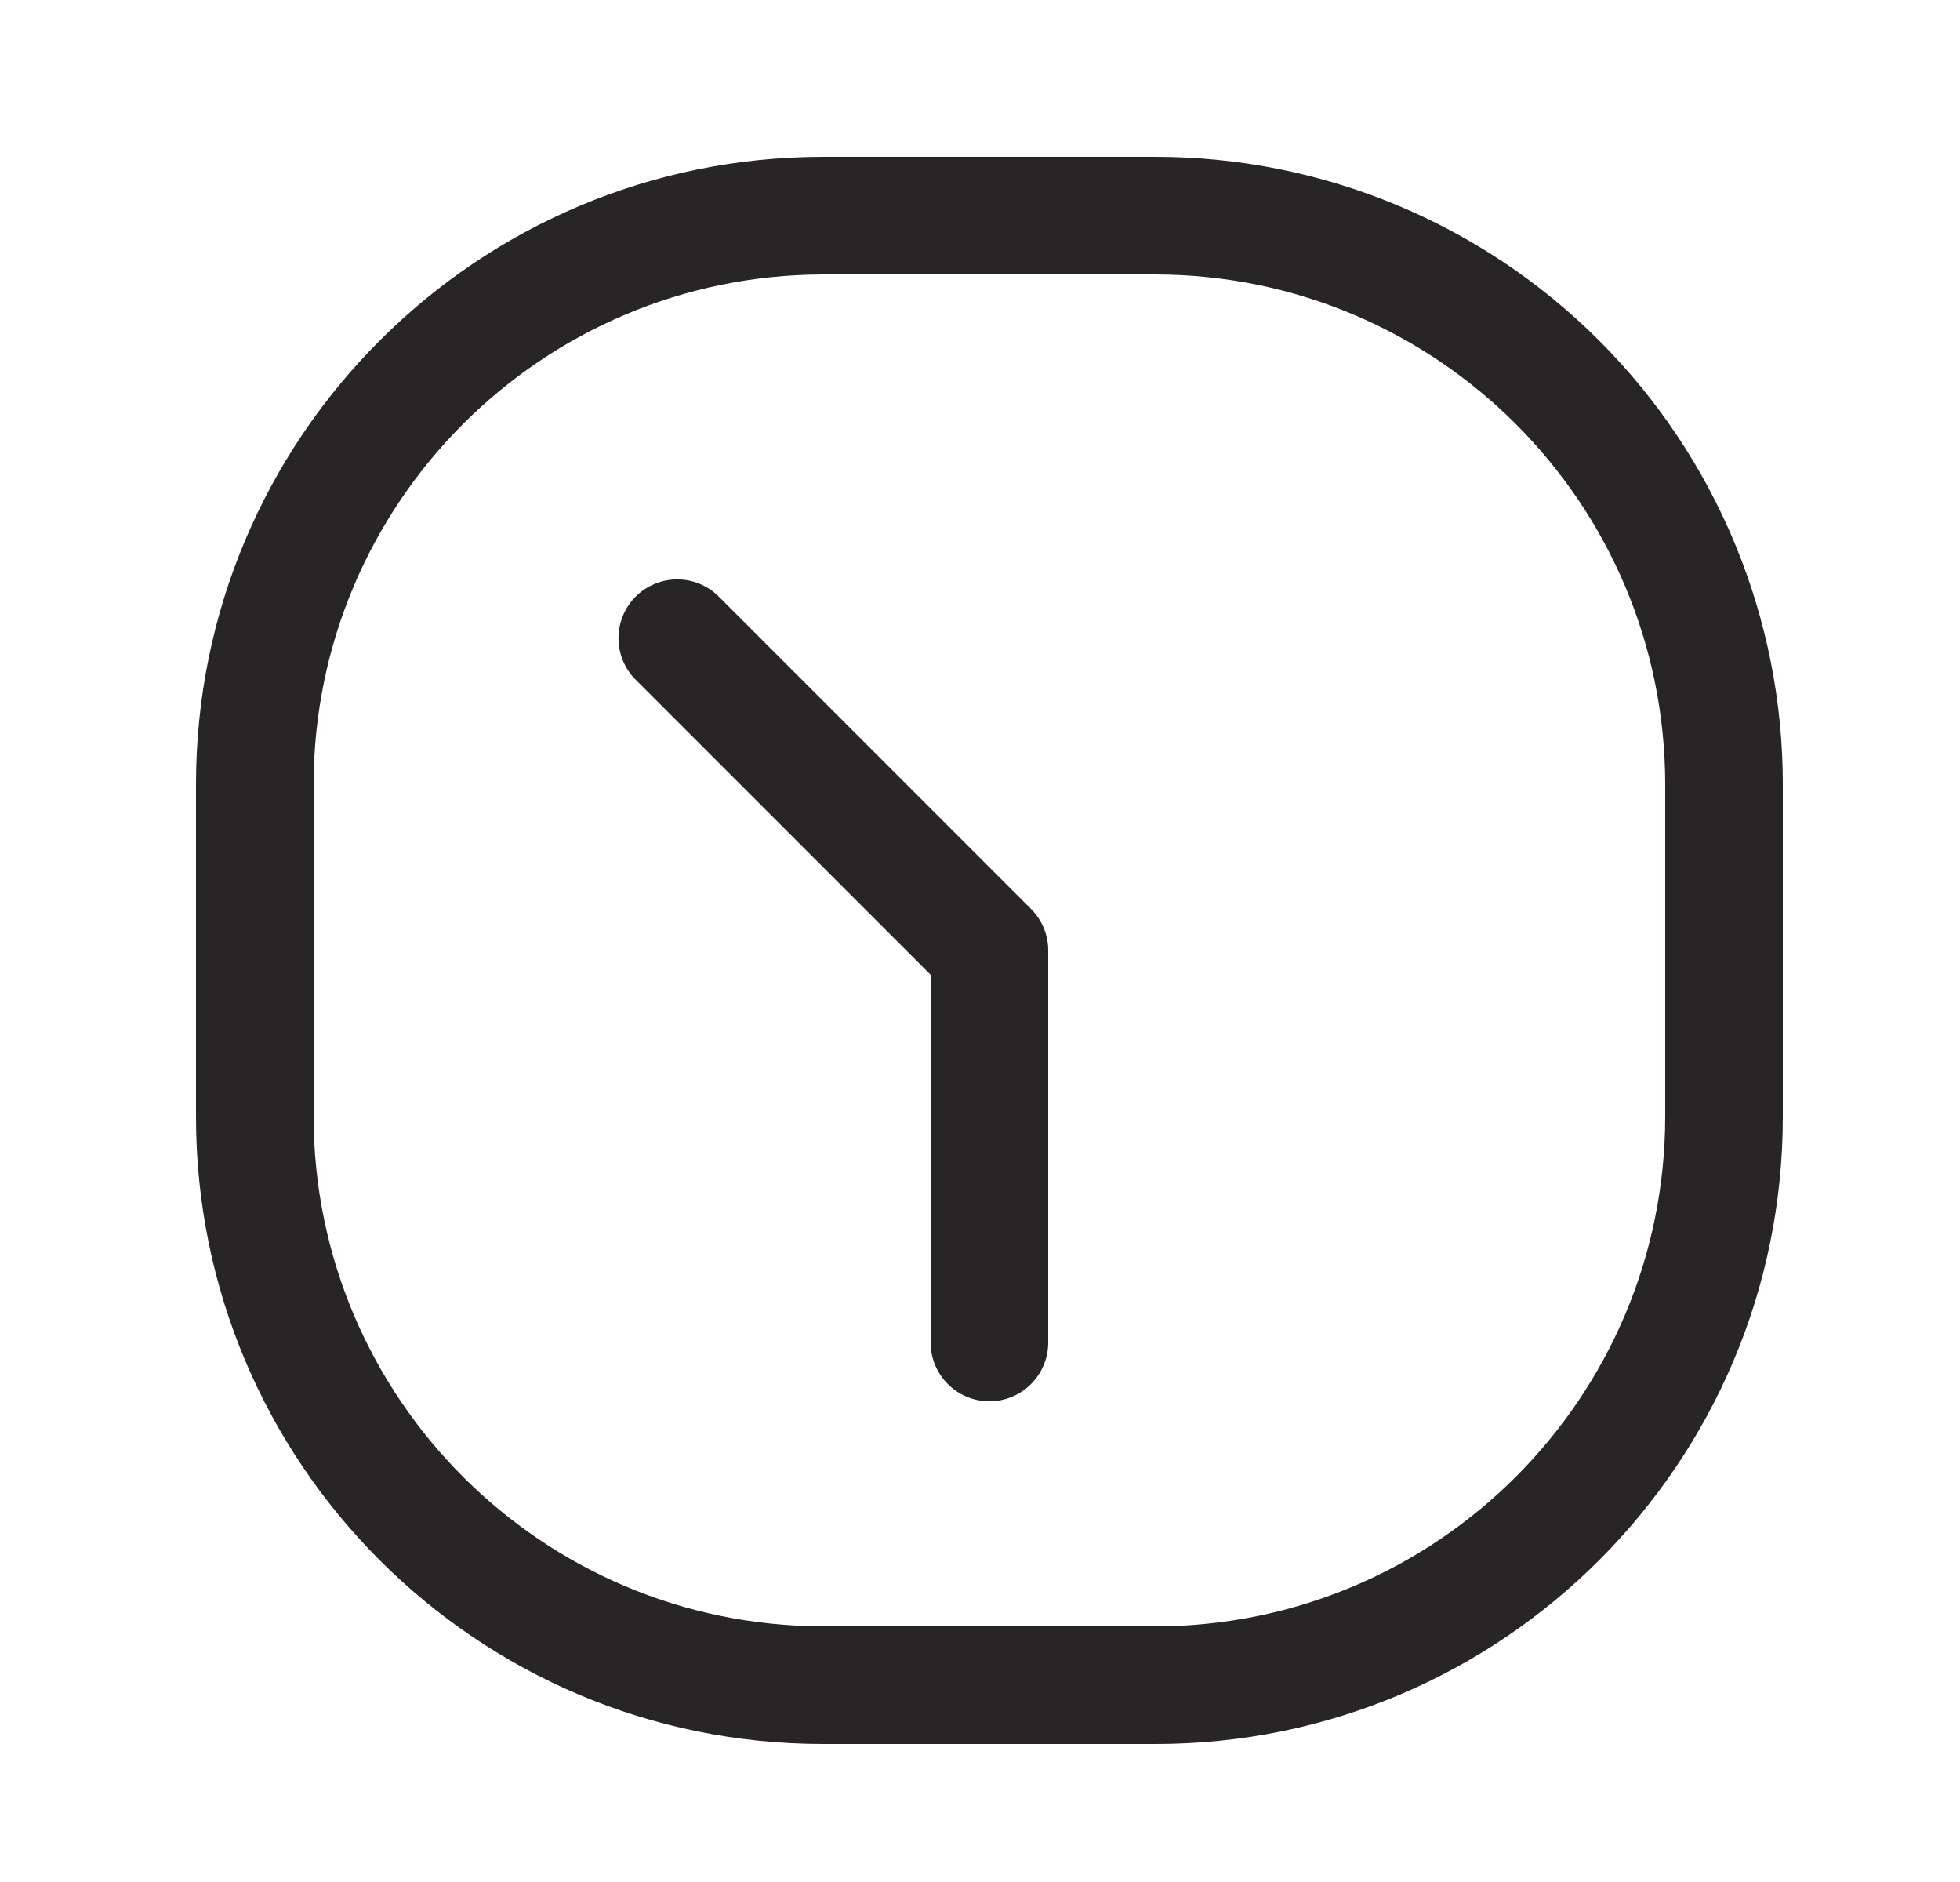
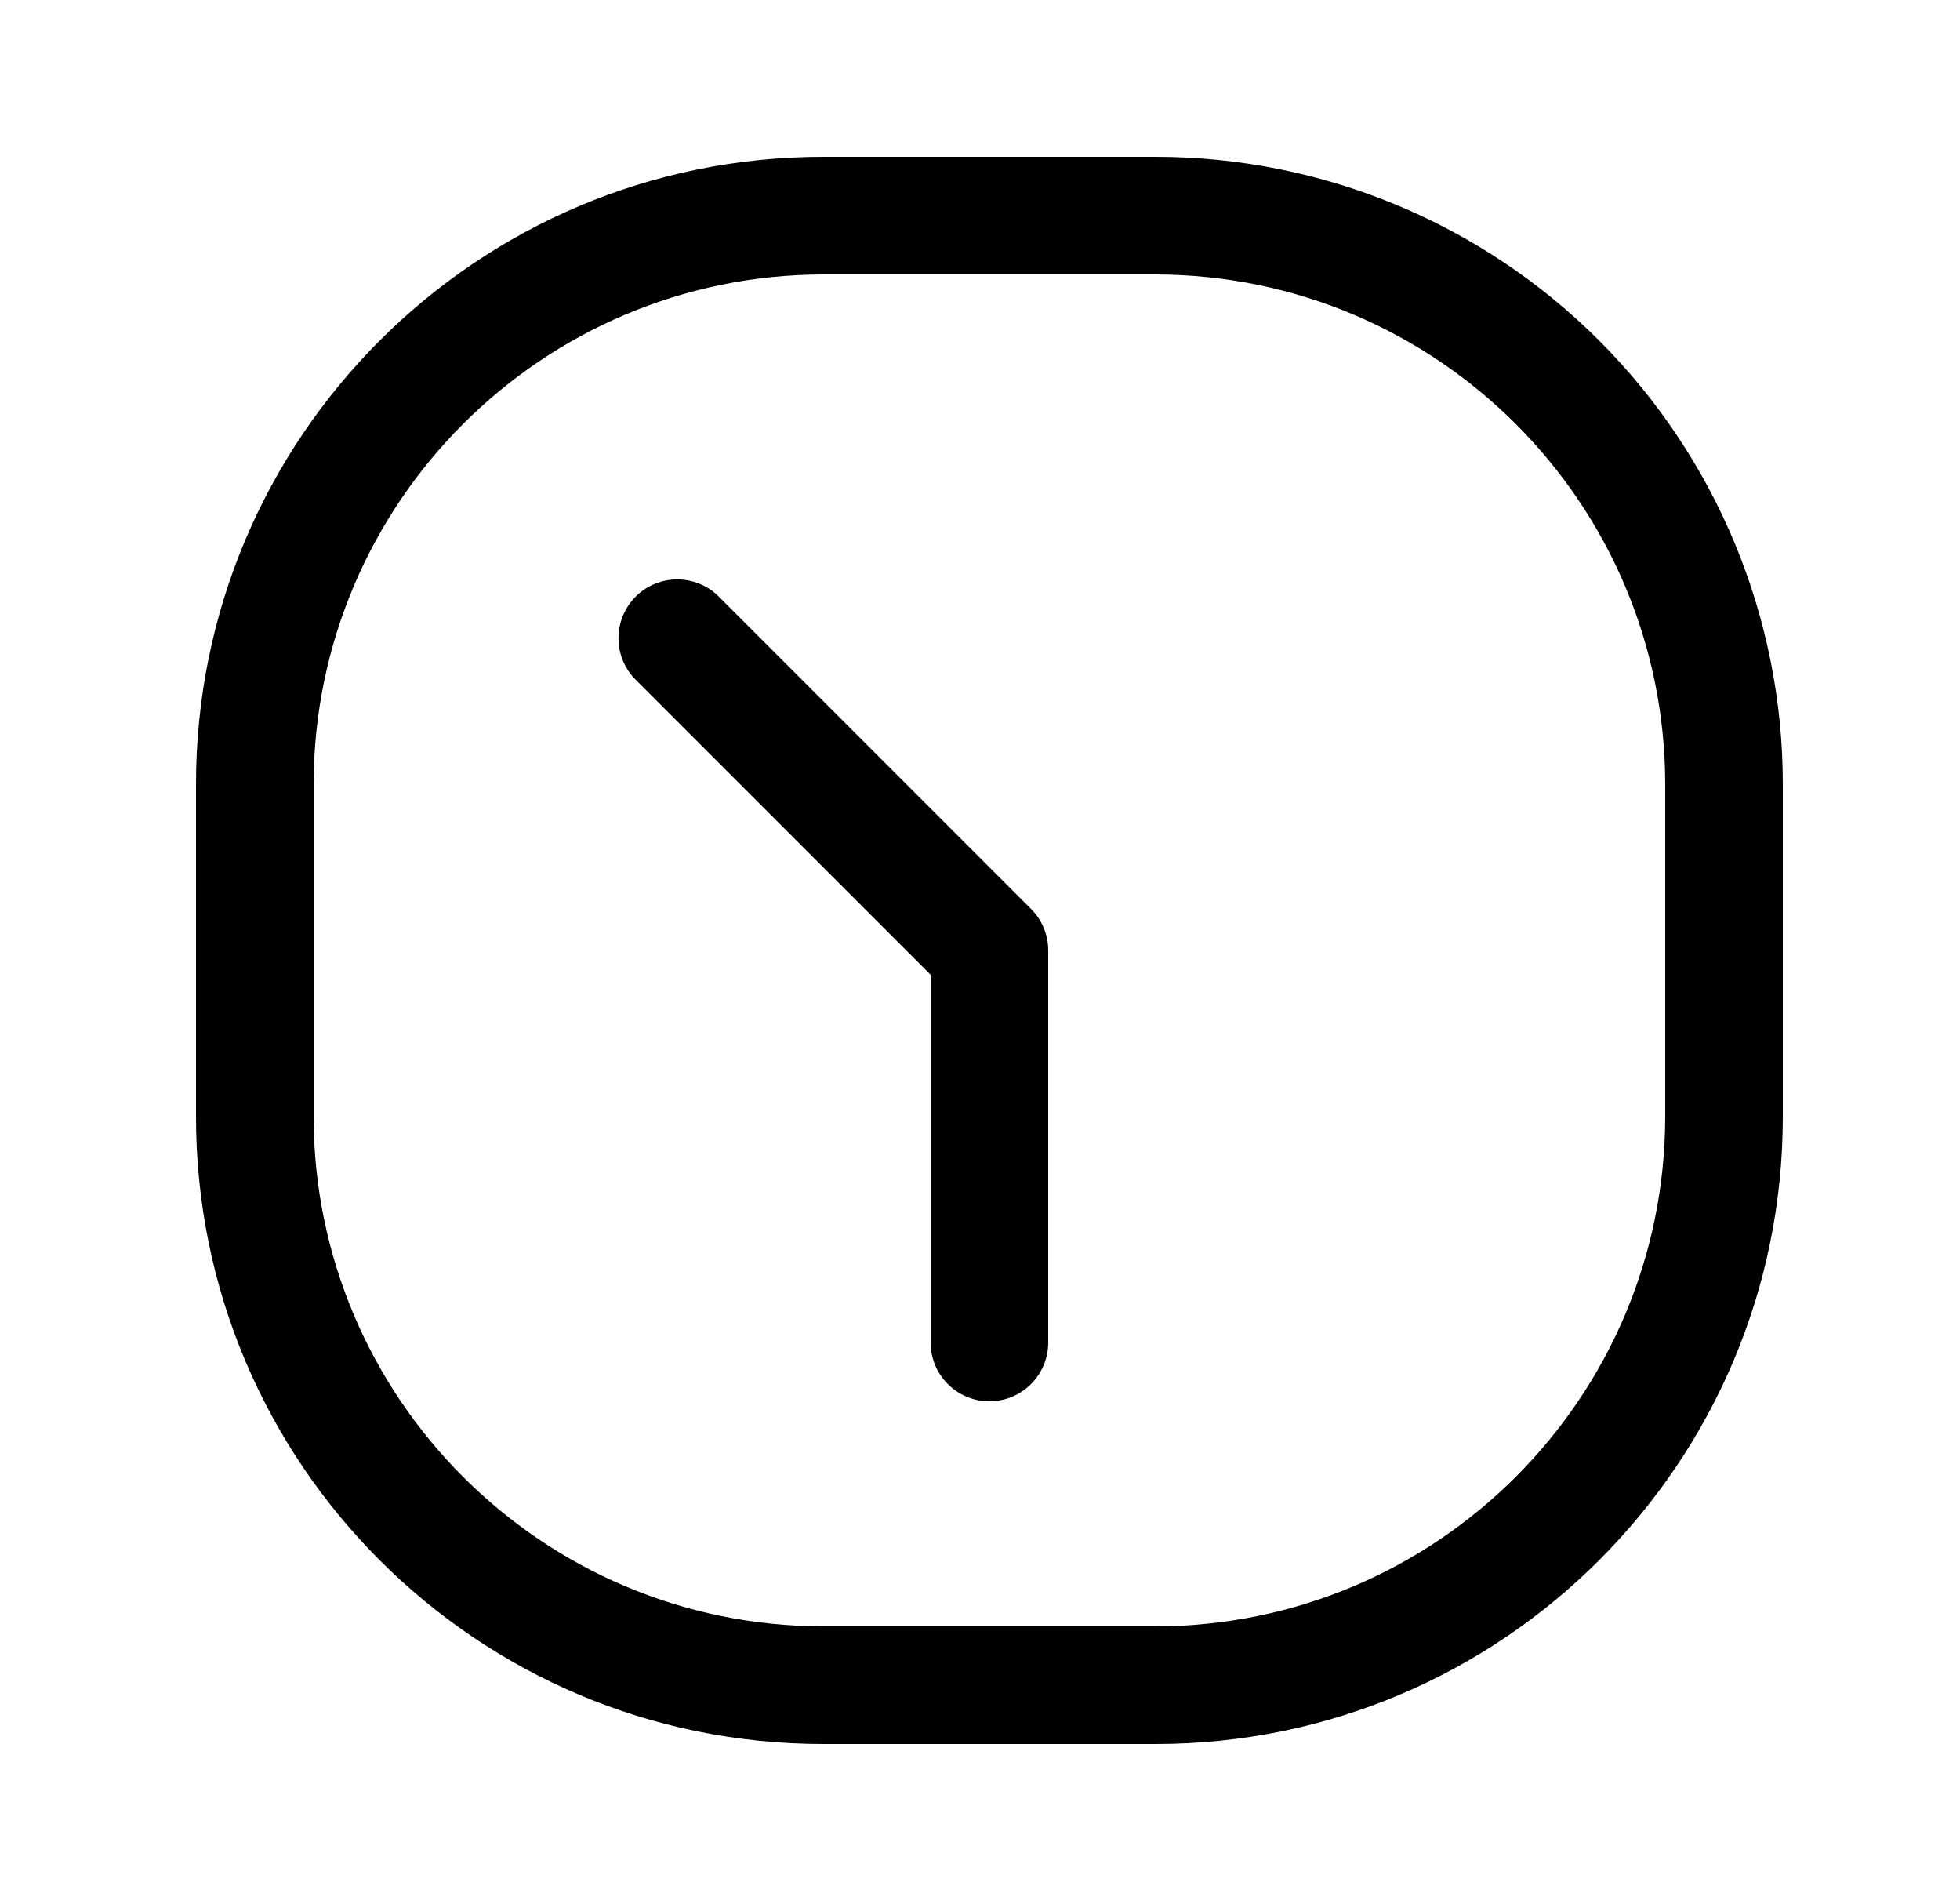
- <svg xmlns="http://www.w3.org/2000/svg" width="25" height="24" viewBox="0 0 25 24" fill="none">
-   <path d="M9.15 7.59C8.854 7.315 8.394 7.323 8.108 7.608C7.823 7.894 7.815 8.354 8.09 8.65L11.87 12.43V17.12C11.87 17.534 12.206 17.87 12.62 17.87C13.034 17.87 13.37 17.534 13.37 17.12V12.12C13.37 11.921 13.291 11.73 13.15 11.59L9.15 7.59Z" fill="#272526" />
-   <path fill-rule="evenodd" clip-rule="evenodd" d="M10.5 2H14.74C16.862 2 18.897 2.843 20.397 4.343C21.897 5.843 22.74 7.878 22.74 10V14.24C22.74 18.658 19.158 22.24 14.74 22.24H10.5C6.082 22.24 2.5 18.658 2.5 14.24V10C2.5 5.582 6.082 2 10.5 2ZM14.74 20.74C18.328 20.735 21.235 17.828 21.24 14.24V10C21.235 6.412 18.328 3.506 14.74 3.5H10.5C6.912 3.506 4.006 6.412 4 10V14.24C4.006 17.828 6.912 20.735 10.5 20.74H14.74Z" fill="#272526" />
+ <svg xmlns="http://www.w3.org/2000/svg" width="25" height="24" viewBox="0 0 25 24" fill="currentColor">
+   <path d="M9.15 7.59C8.854 7.315 8.394 7.323 8.108 7.608C7.823 7.894 7.815 8.354 8.09 8.65L11.87 12.43V17.12C11.87 17.534 12.206 17.87 12.62 17.87C13.034 17.87 13.37 17.534 13.37 17.12V12.12C13.37 11.921 13.291 11.73 13.15 11.59L9.15 7.59Z" fill="currentColor" />
+   <path fill-rule="evenodd" clip-rule="evenodd" d="M10.5 2H14.74C16.862 2 18.897 2.843 20.397 4.343C21.897 5.843 22.74 7.878 22.74 10V14.24C22.74 18.658 19.158 22.24 14.74 22.24H10.5C6.082 22.24 2.5 18.658 2.5 14.24V10C2.5 5.582 6.082 2 10.5 2ZM14.74 20.74C18.328 20.735 21.235 17.828 21.24 14.24V10C21.235 6.412 18.328 3.506 14.74 3.5H10.5C6.912 3.506 4.006 6.412 4 10V14.24C4.006 17.828 6.912 20.735 10.5 20.74H14.74Z" fill="currentColor" />
</svg>
